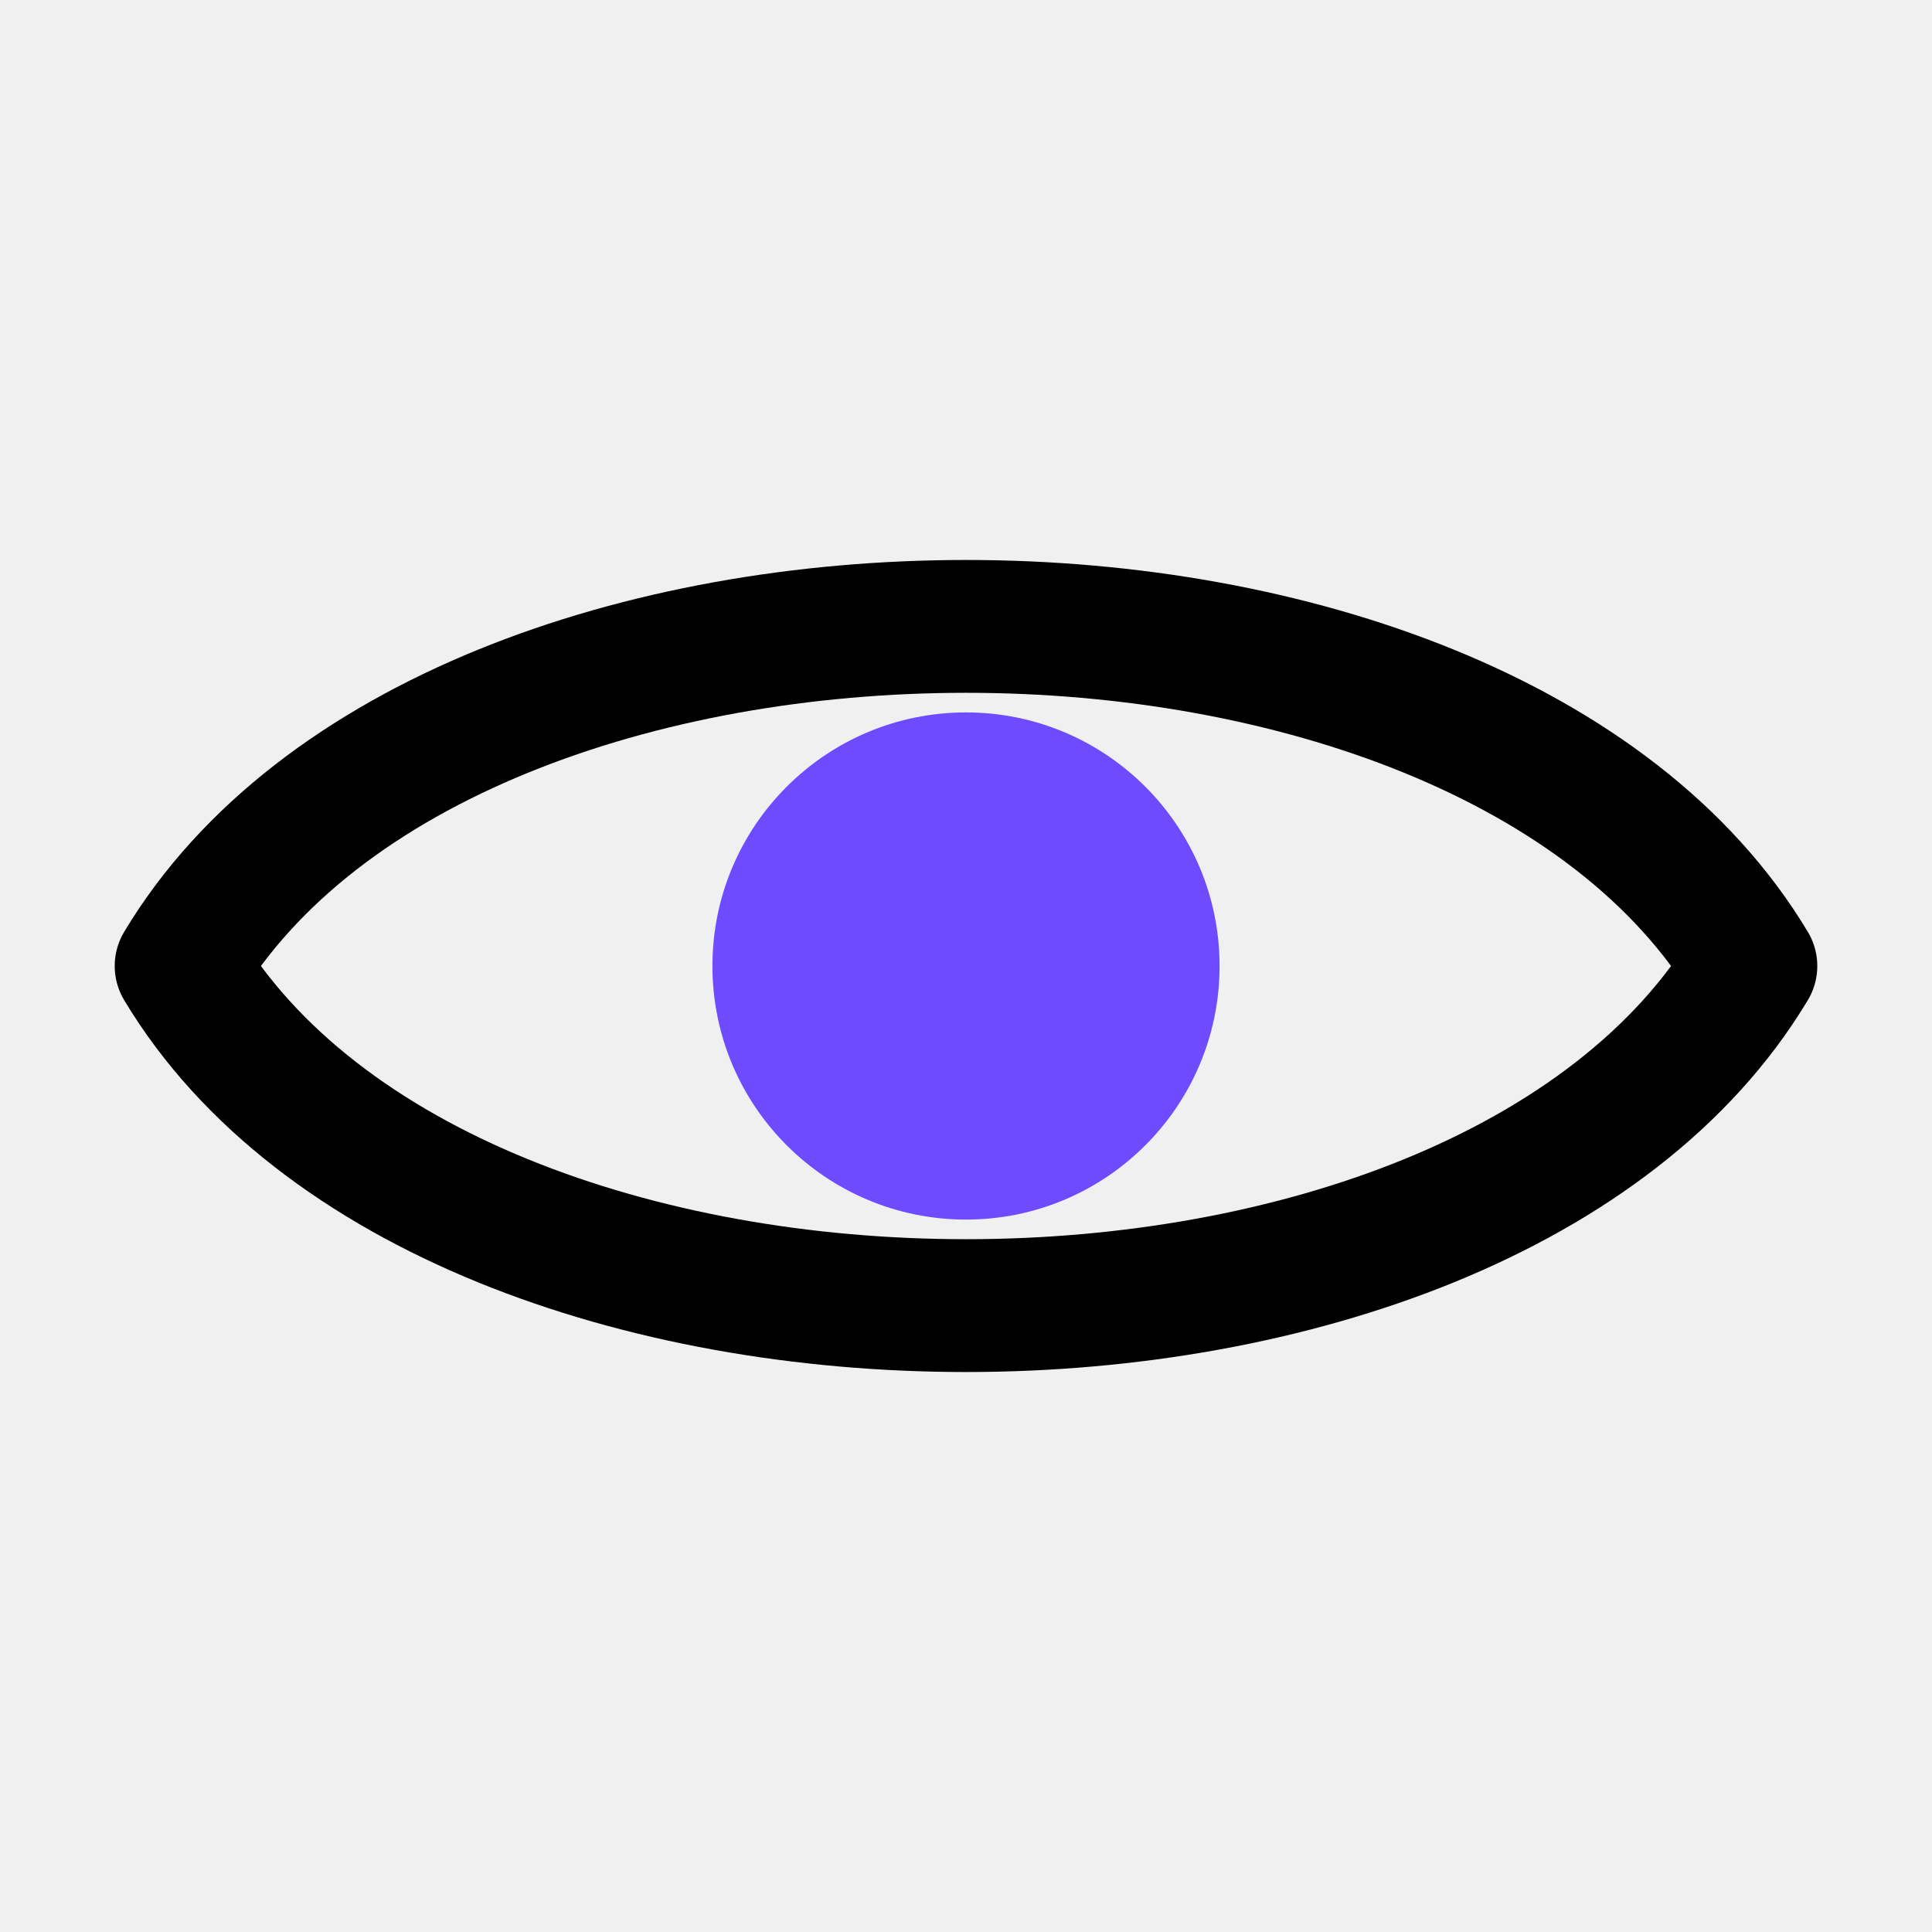
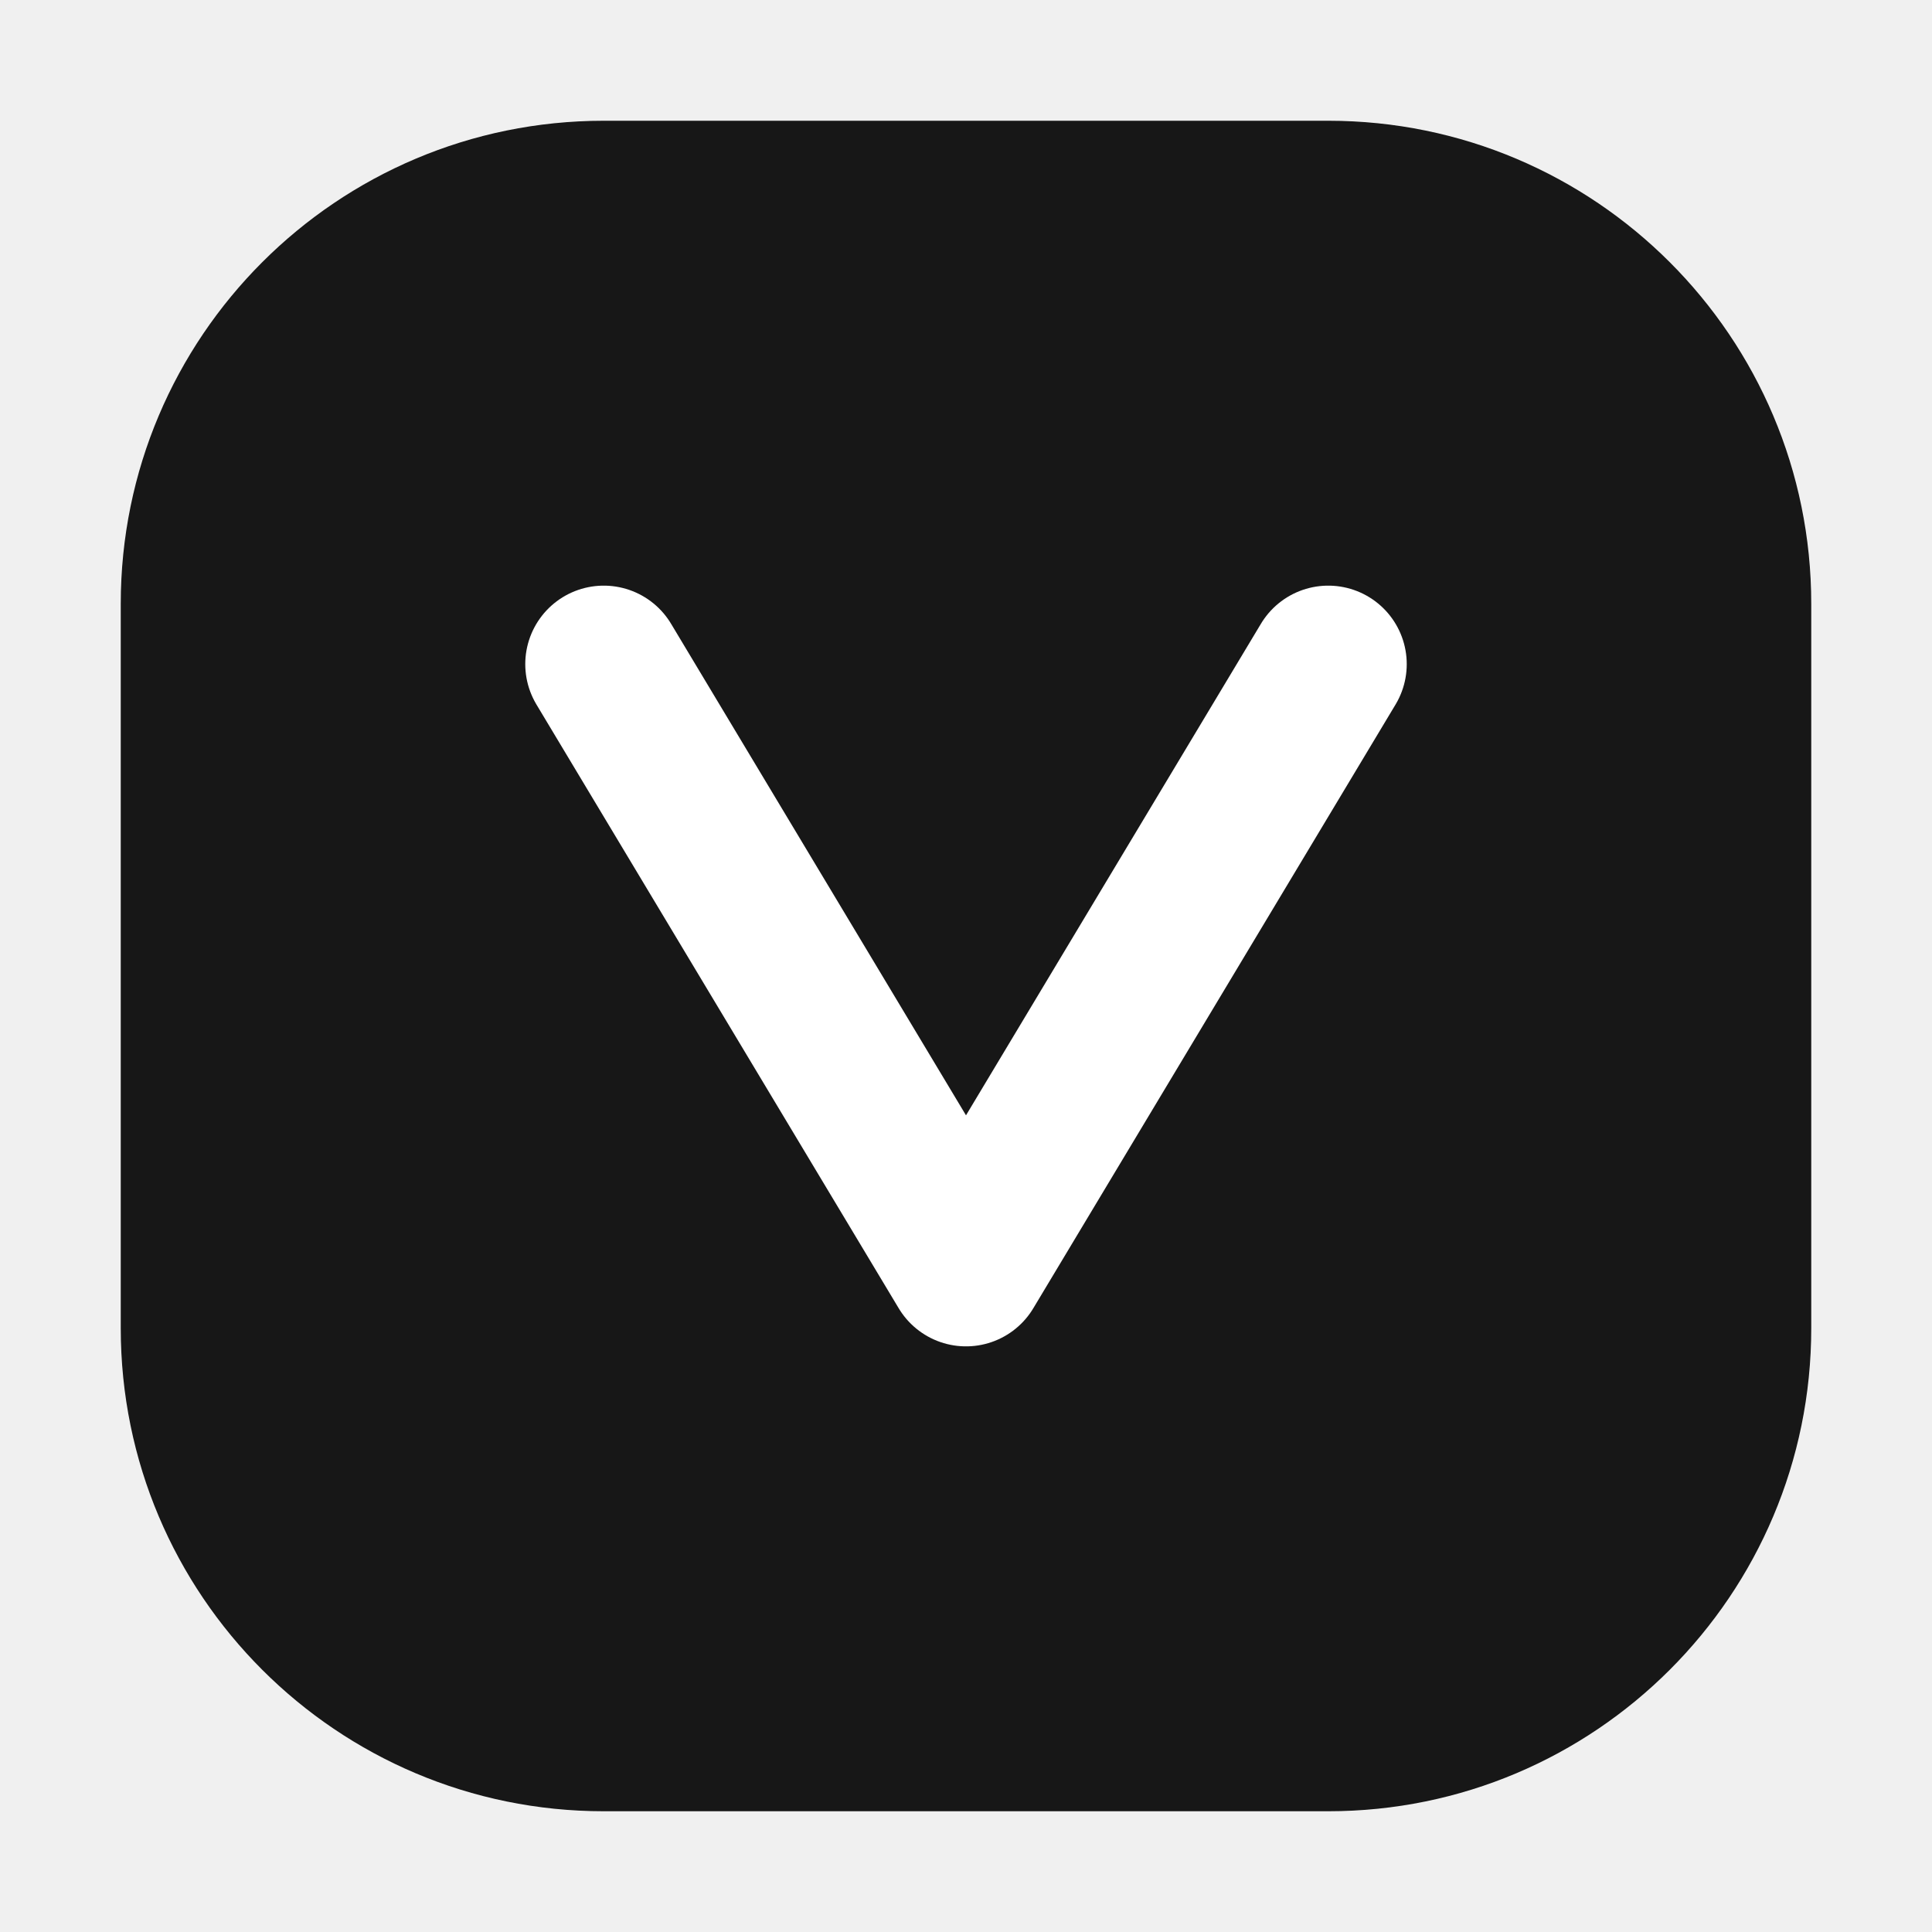
- <svg xmlns="http://www.w3.org/2000/svg" viewBox="0 0 32 32" fill="none">
-   <path d="M3 16C7.5 8.5 24.5 8.5 29 16C24.5 23.5 7.5 23.5 3 16Z" stroke="currentColor" stroke-width="2.2" stroke-linejoin="round" />
-   <circle cx="16" cy="16" r="4.2" fill="#6e4bff" />
+ <svg xmlns="http://www.w3.org/2000/svg" viewBox="0 0 32 32">
+   <rect x="2" y="2" width="28" height="28" rx="8" fill="#171717" />
+   <path d="M10 11l6 10 6-10" stroke="#fff" stroke-width="2.6" stroke-linecap="round" stroke-linejoin="round" fill="none" />
</svg>
